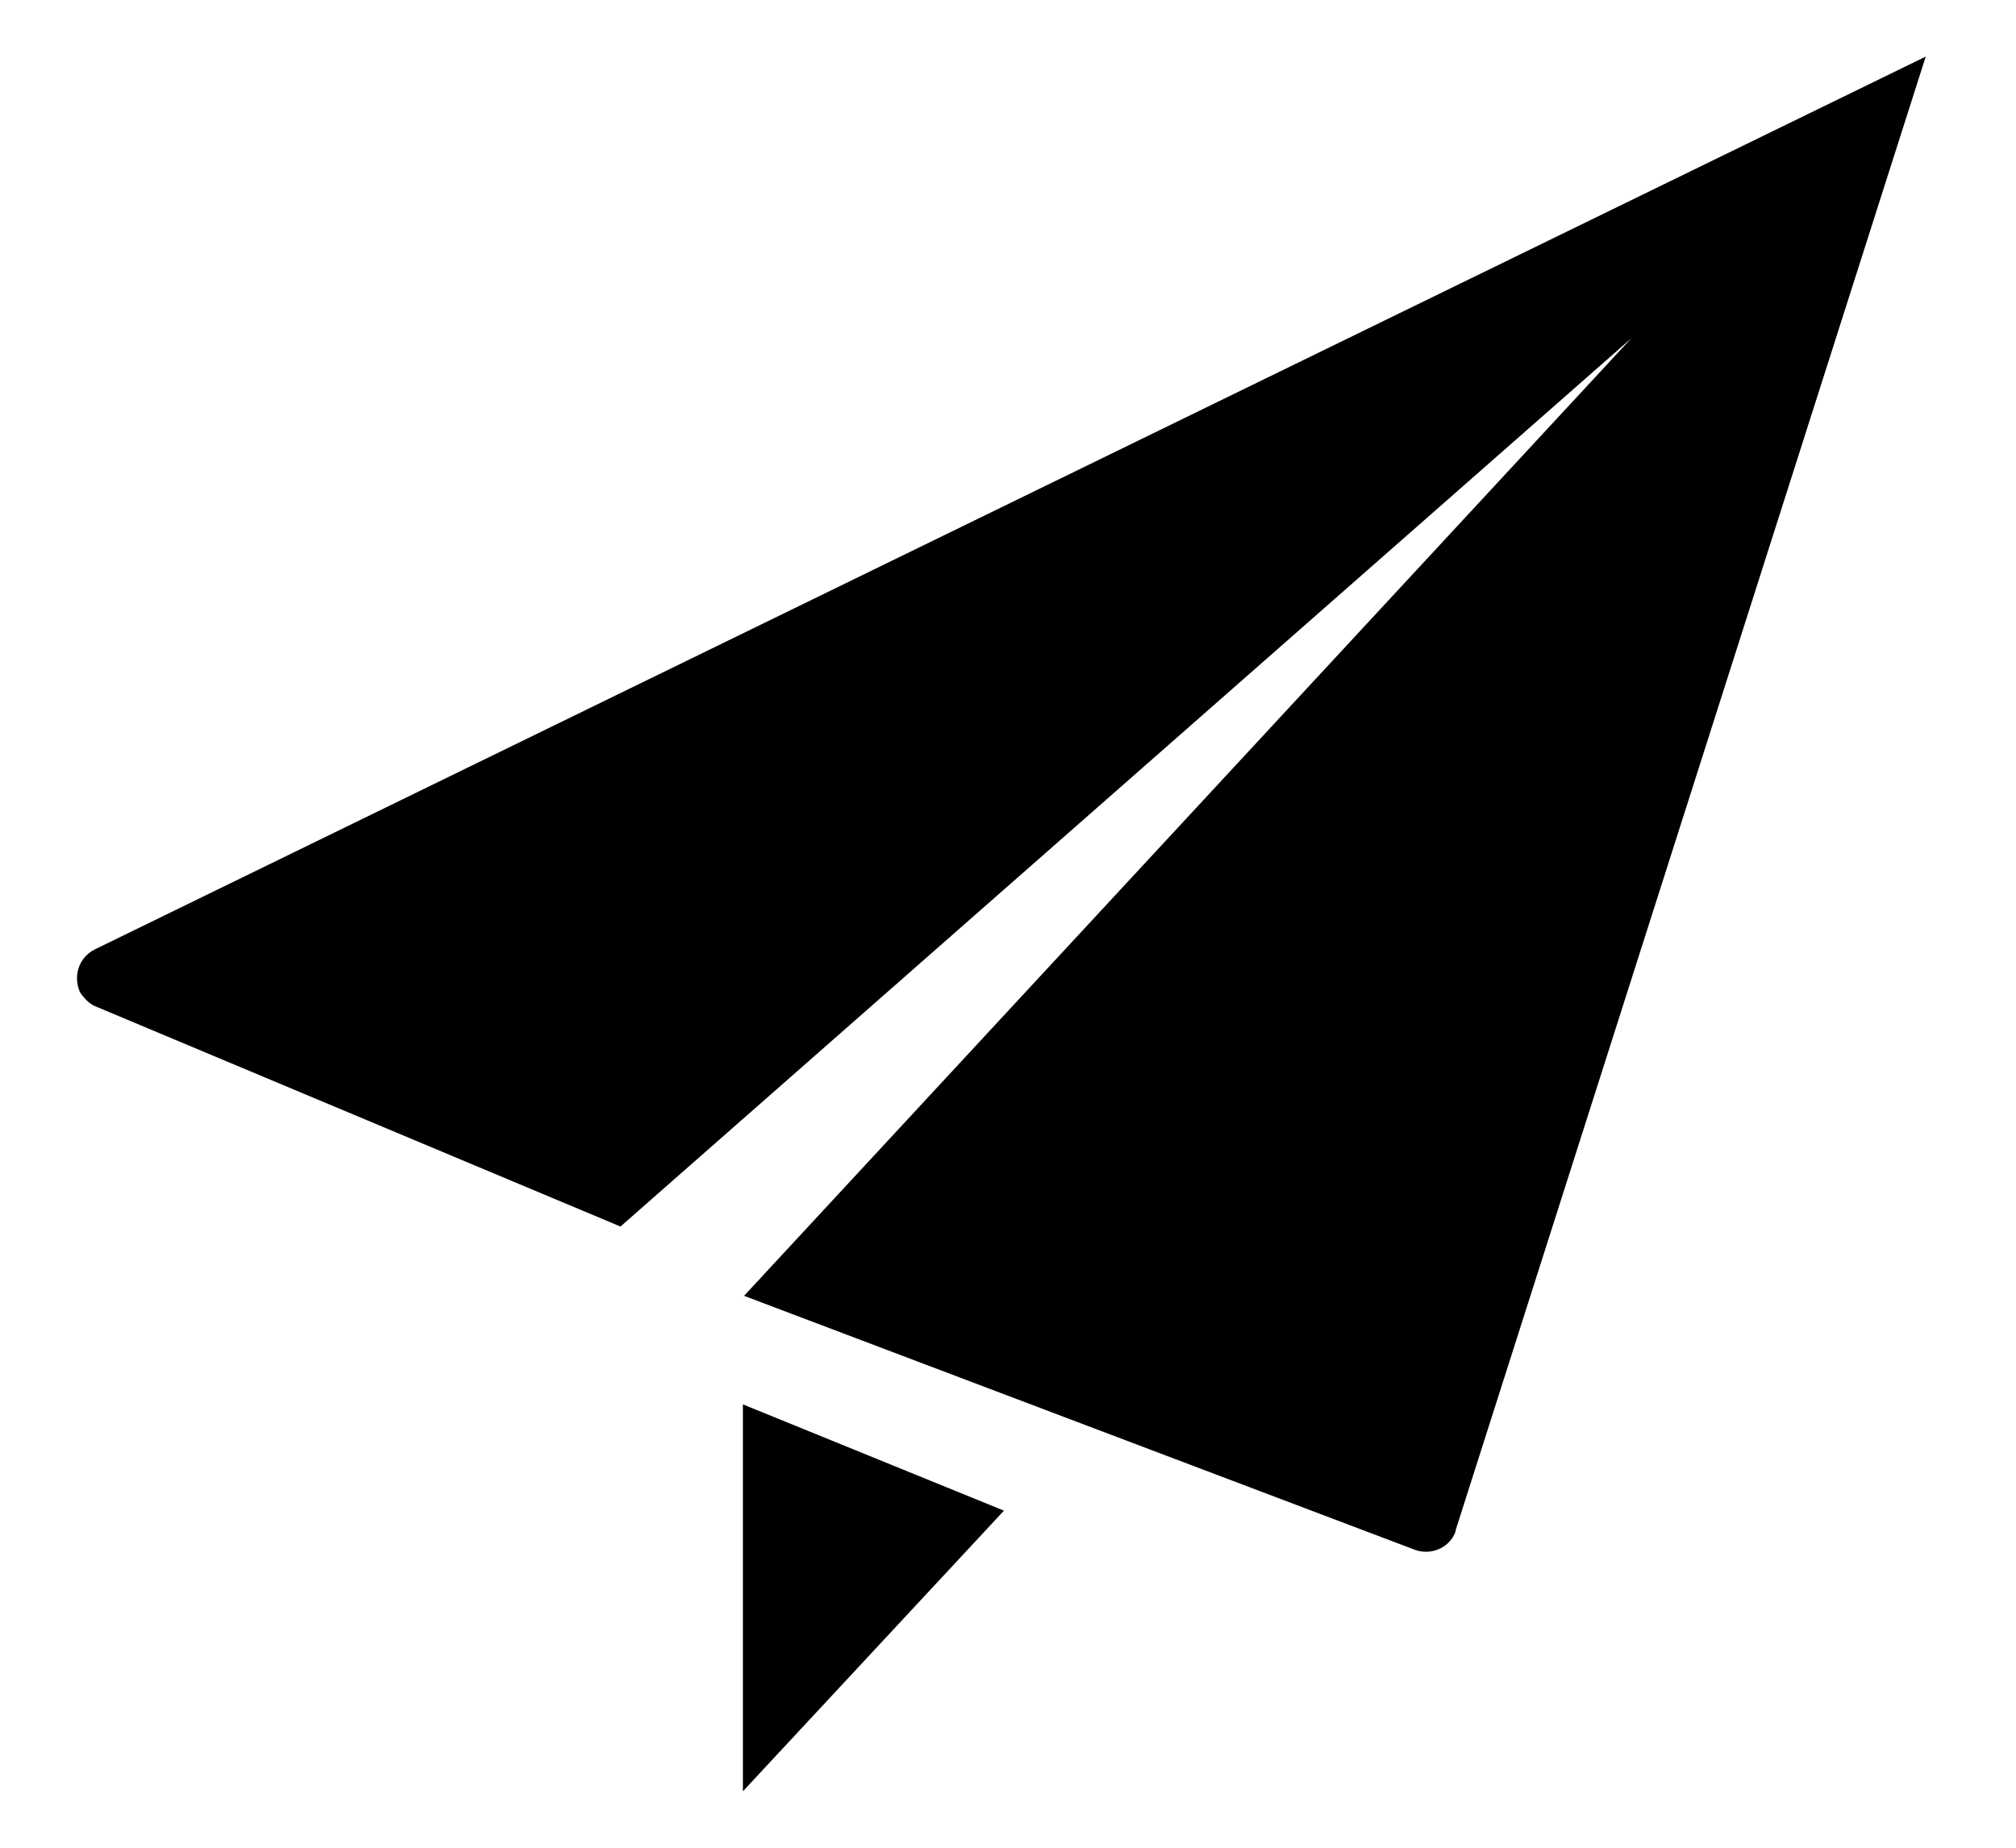
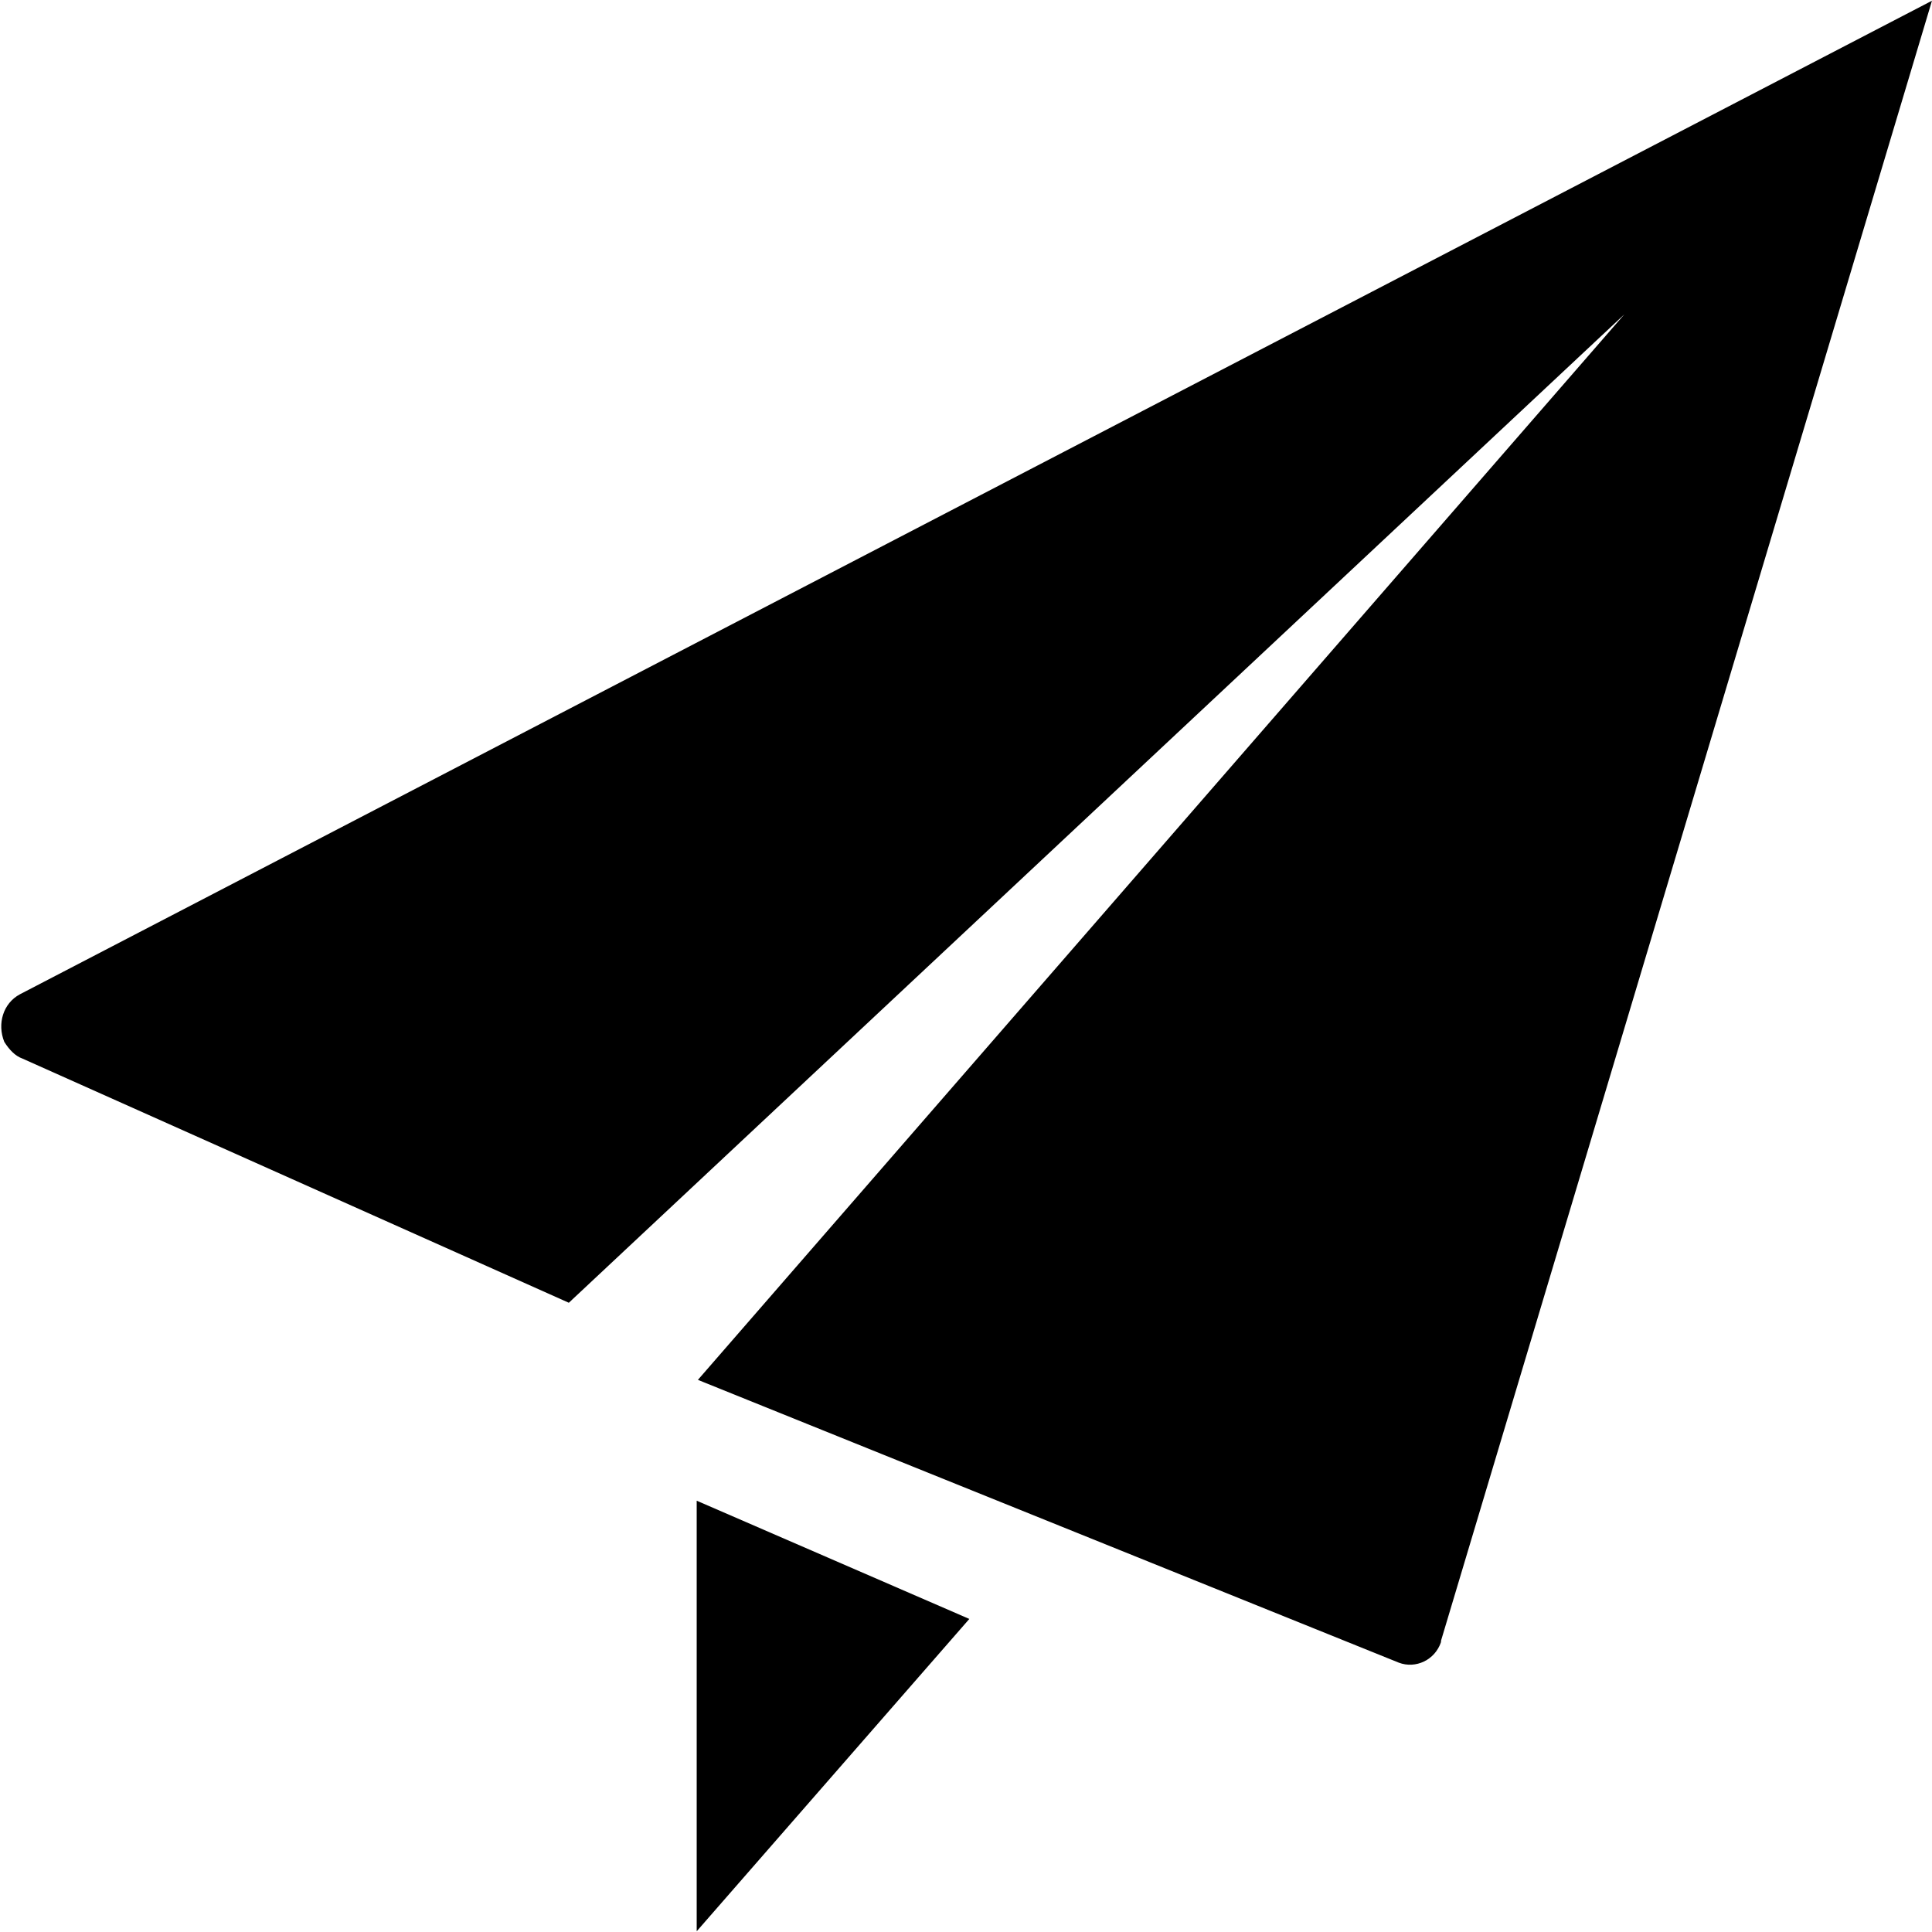
- <svg xmlns="http://www.w3.org/2000/svg" t="1526033837694" class="icon" style="" viewBox="0 0 1117 1024" version="1.1" p-id="10274" width="218.164" height="200">
-   <defs>
-     <style type="text/css" />
-   </defs>
-   <path d="M53.865 558.08l289.92 121.6 560-492.16-491.52 530.56 371.84 140.8c8.96 3.2 19.2-1.28 22.4-10.24V848l260.48-816.64-1014.4 494.72c-8.96 4.48-12.16 14.72-8.32 23.68 2.56 3.84 5.76 7.04 9.6 8.32z m357.76 434.56l144.64-155.52-144.64-58.88v214.4z" p-id="10275" />
+ <svg xmlns="http://www.w3.org/2000/svg" width="128px" height="128px" viewBox="0 0 128 128" version="1.1">
+   <defs />
+   <g id="Page-1" stroke="none" stroke-width="1" fill="none" fill-rule="evenodd">
+     <g id="guide" fill="#000000">
+       <path d="M1.482,70.131 L37.686,86.311 L107.618,20.826 L46.238,91.42 L92.673,110.155 C93.792,110.58 95.07,109.984 95.47,108.792 L95.47,108.707 L127.998,0.048 L1.322,65.873 C0.203,66.47 -0.197,67.832 0.283,69.024 C0.603,69.535 1.002,69.961 1.482,70.131 L1.482,70.131 Z M46.158,127.952 L64.22,107.259 L46.158,99.425 L46.158,127.952 L46.158,127.952 Z" id="Shape" />
+     </g>
+   </g>
</svg>
